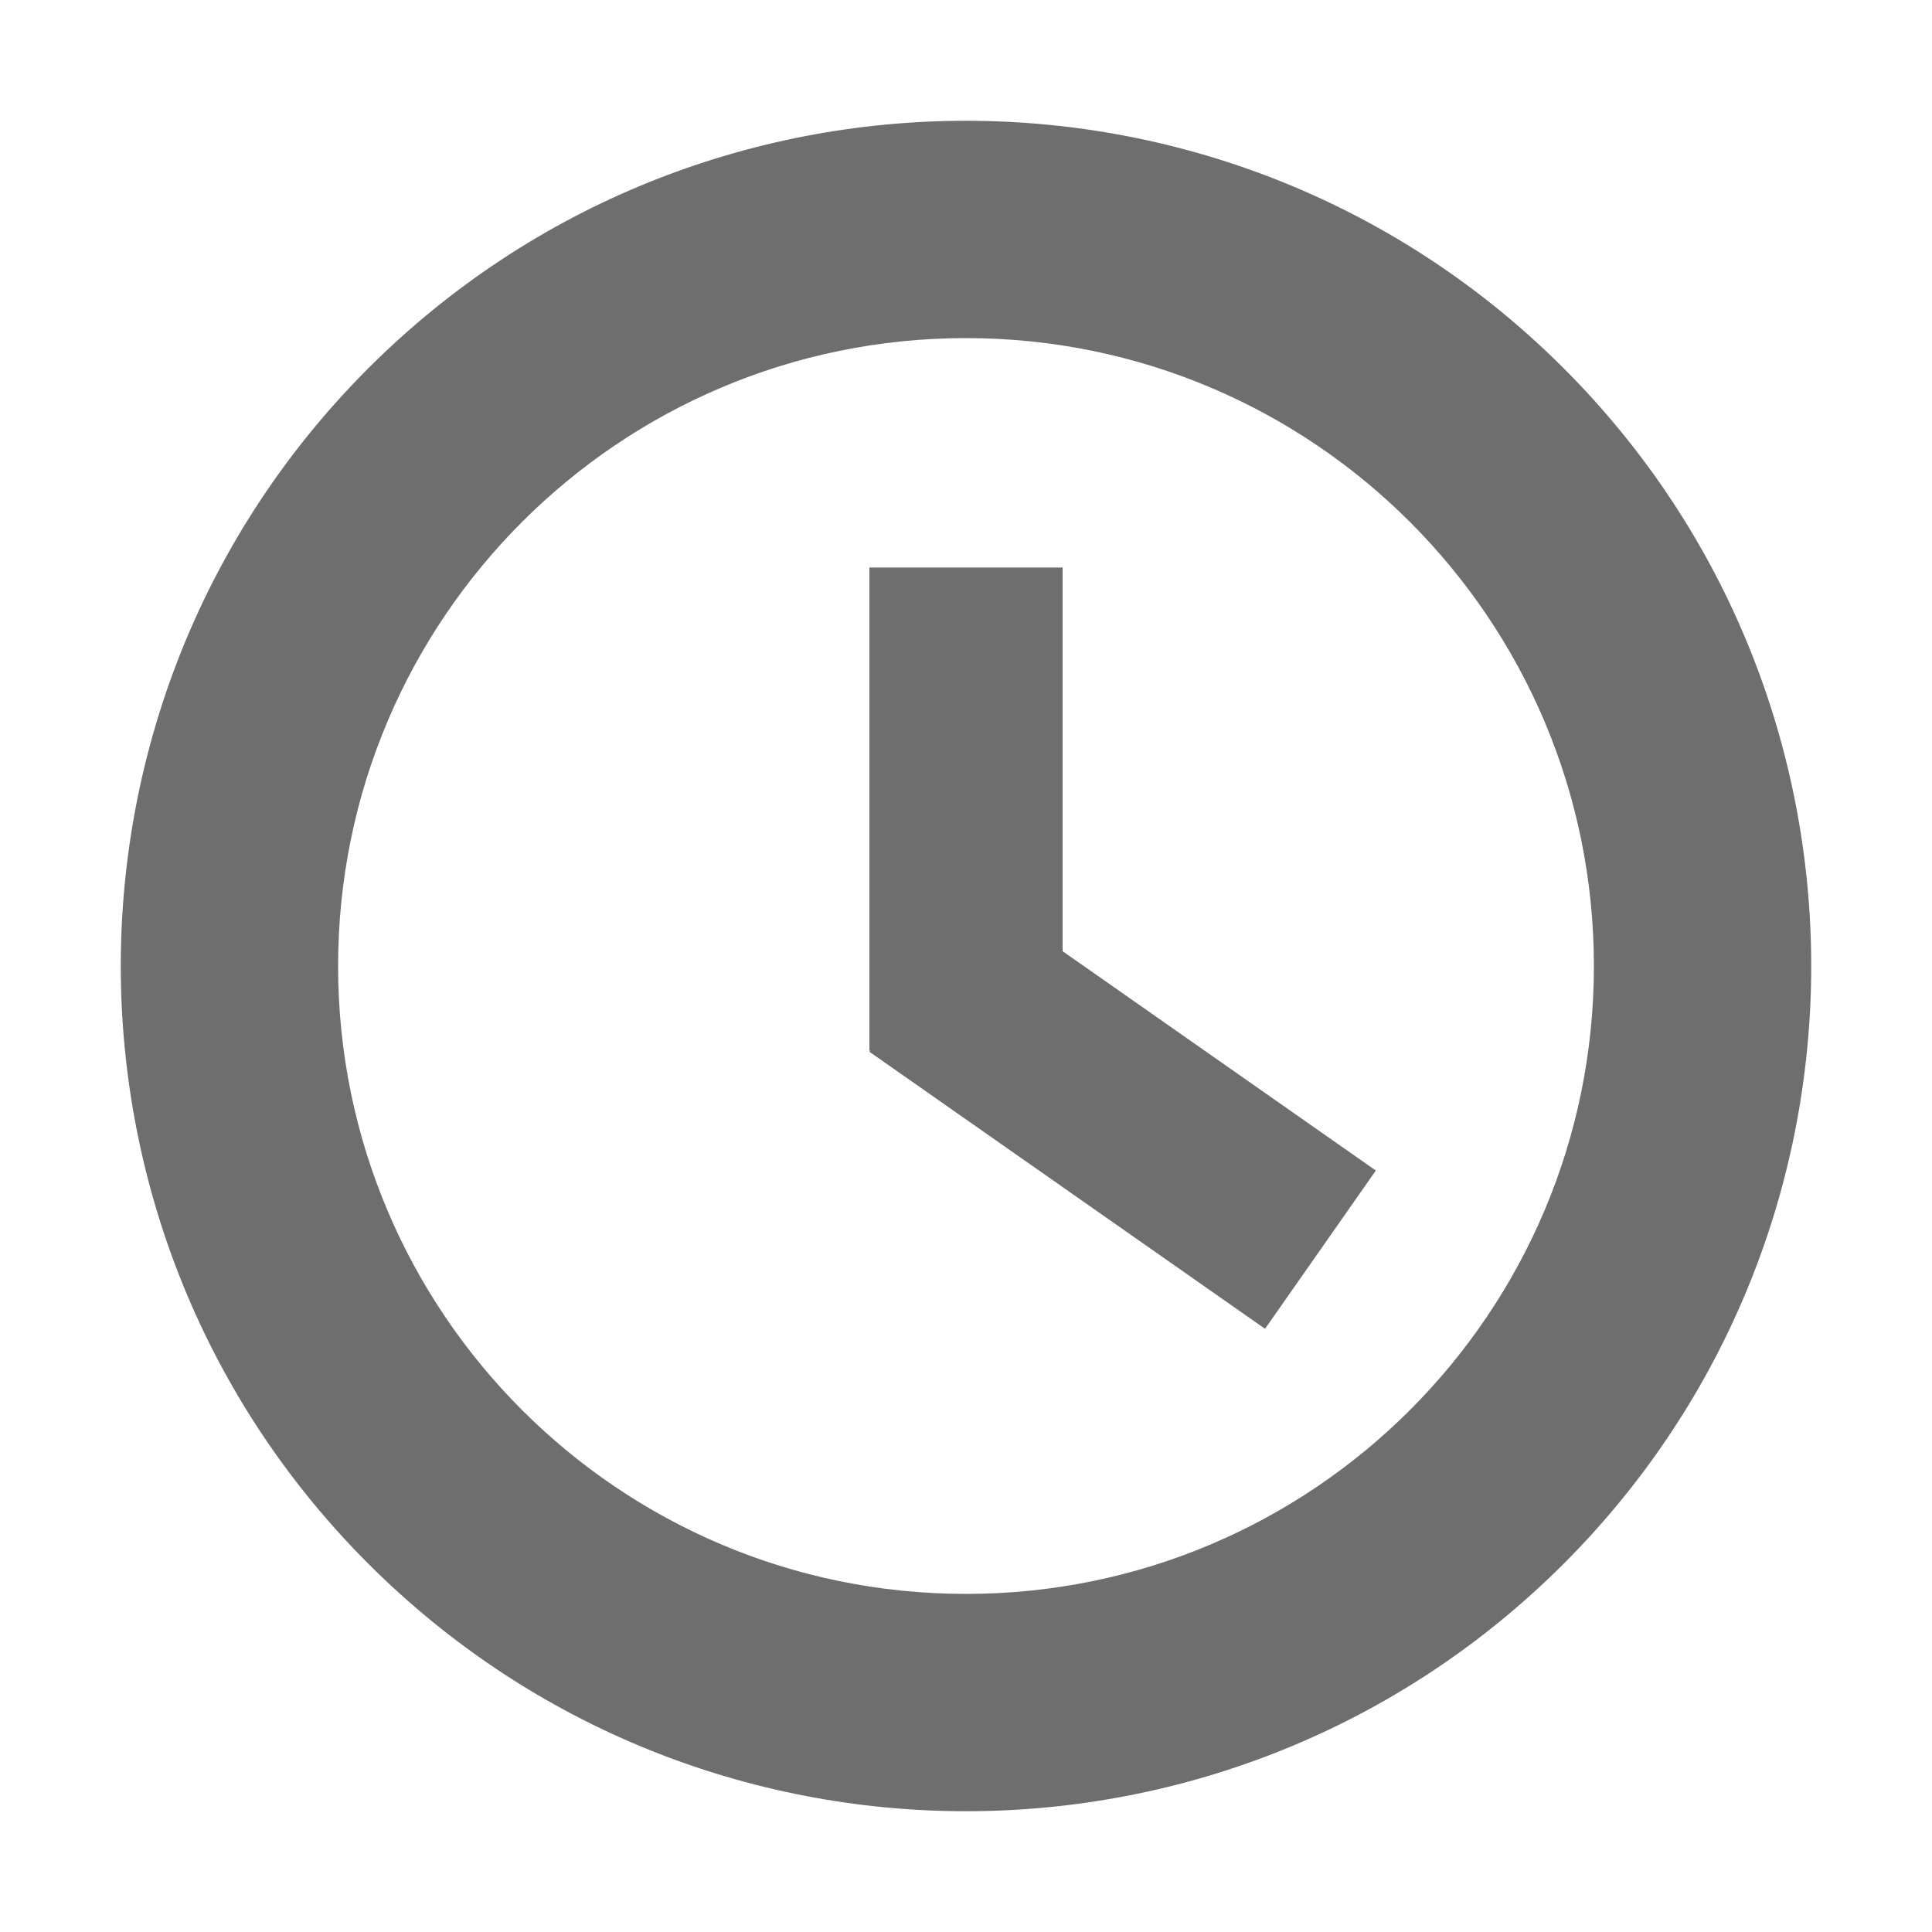
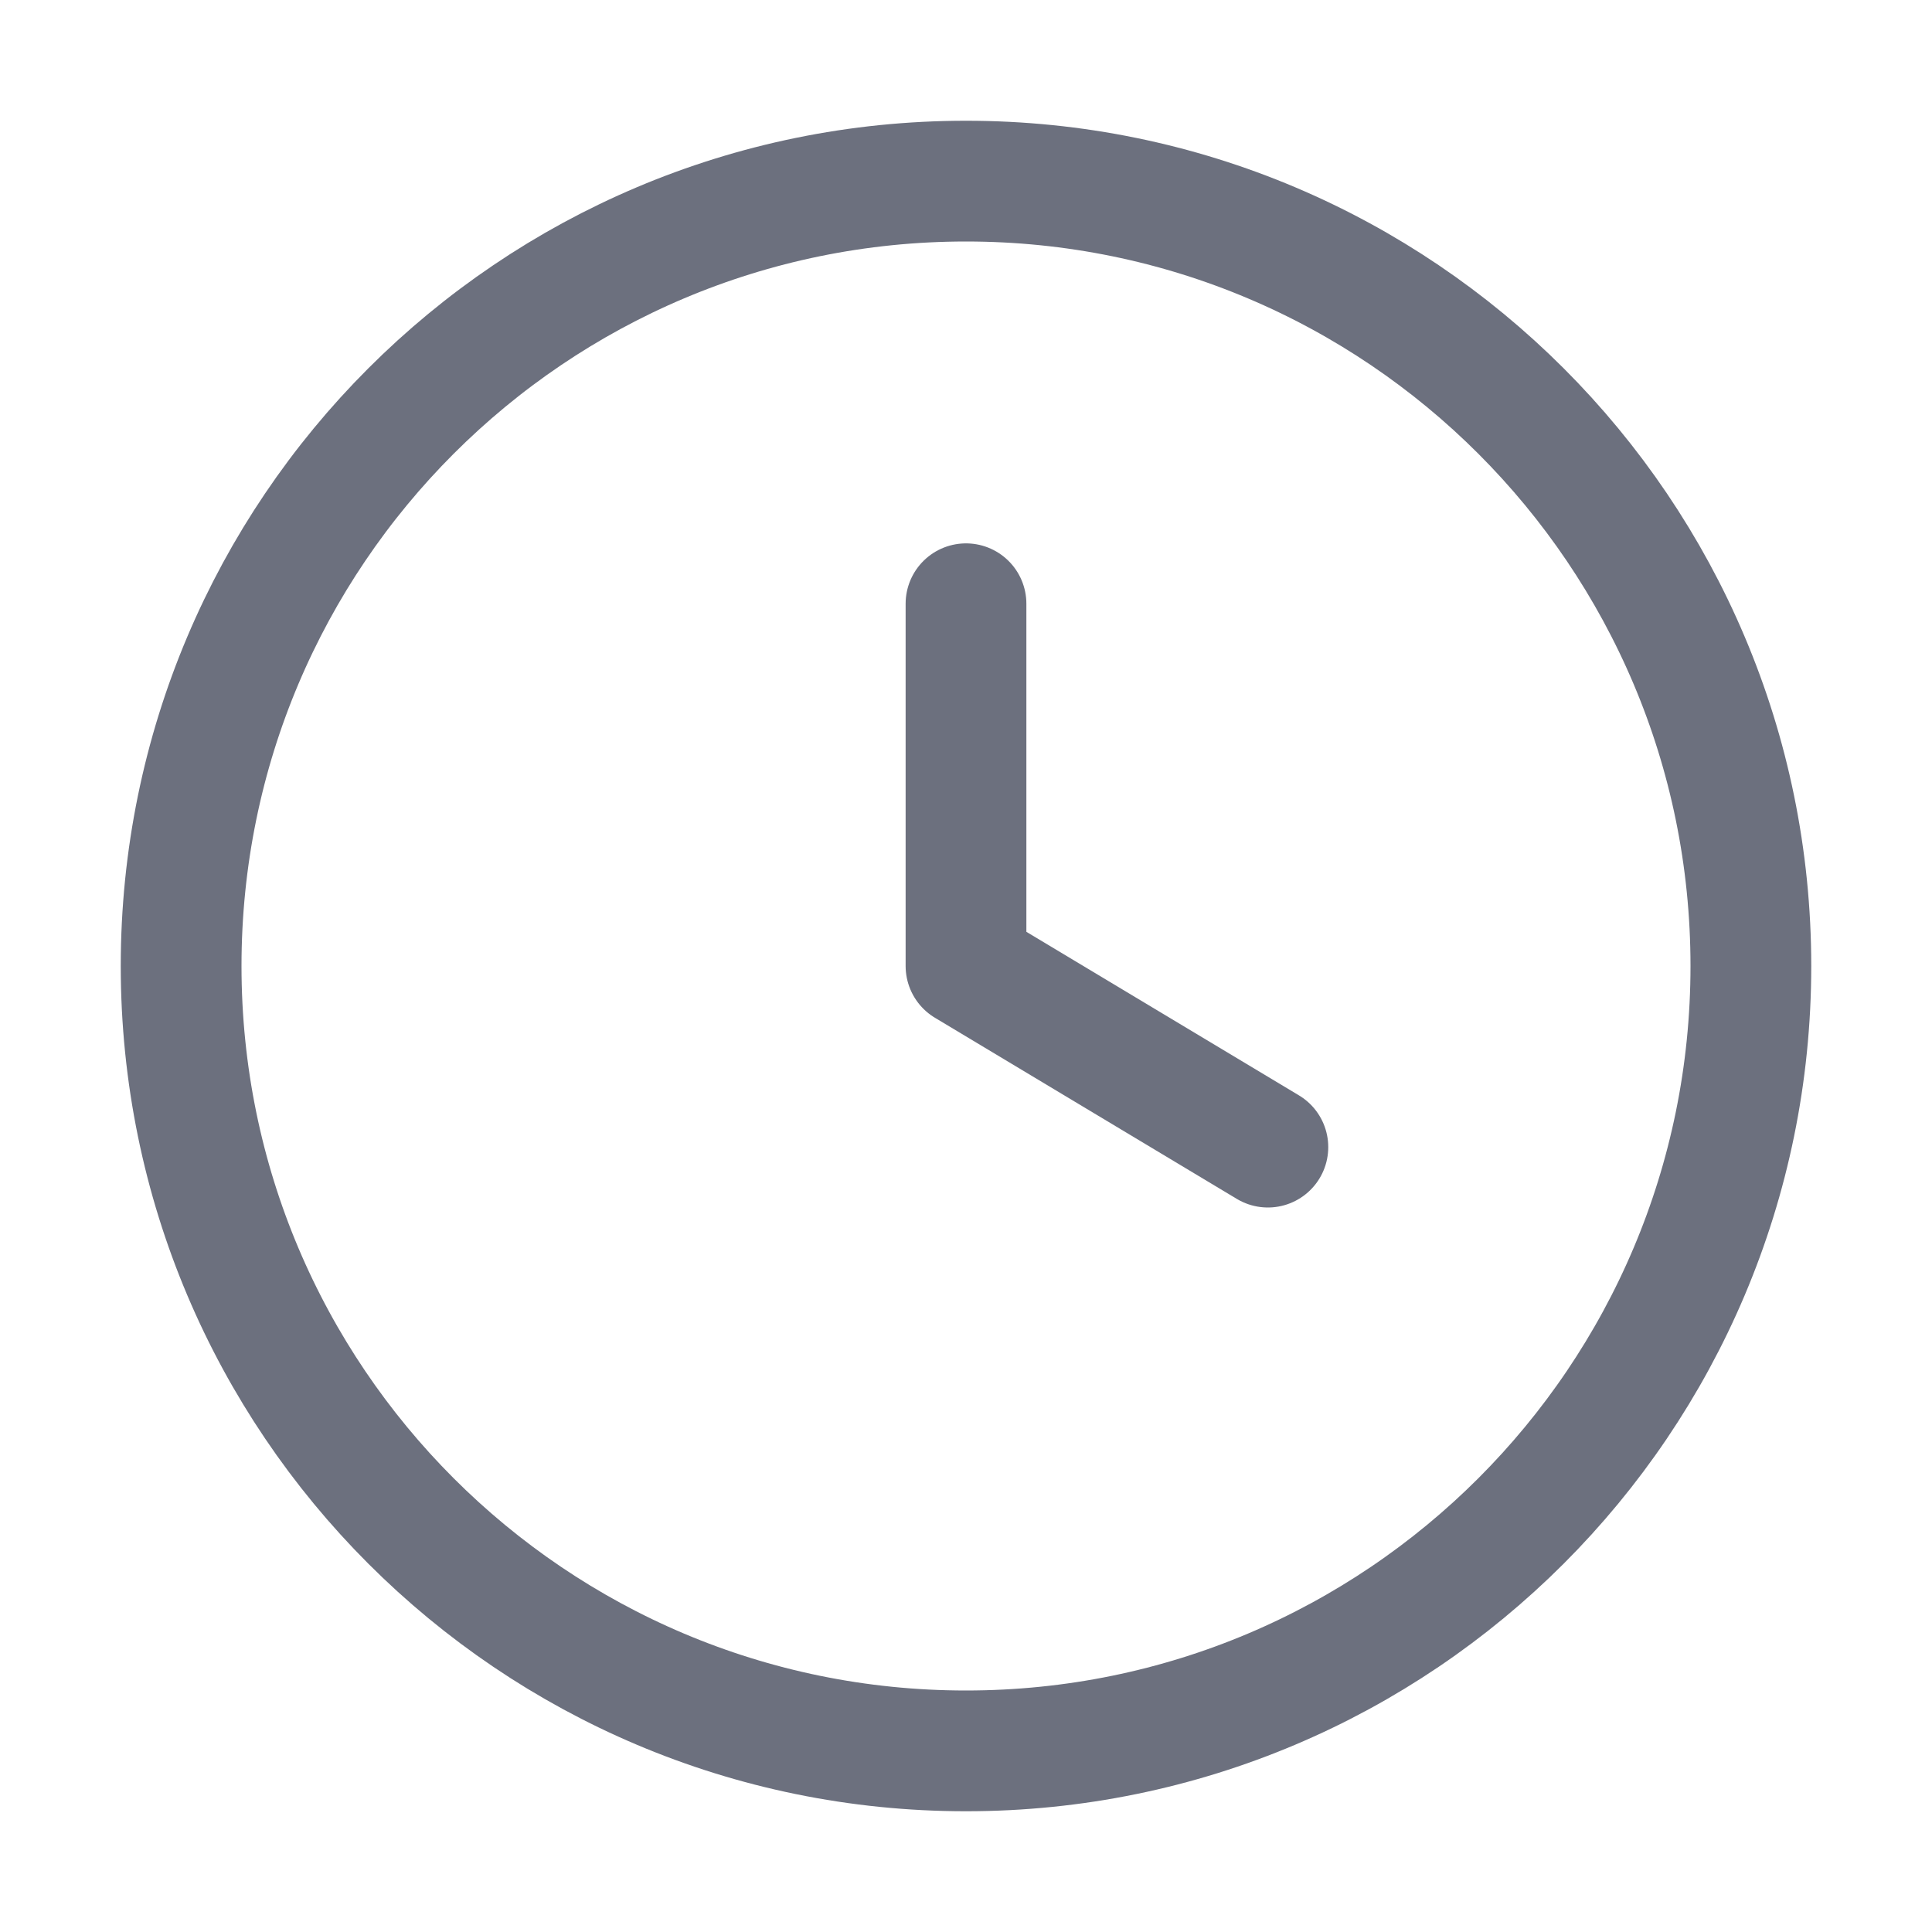
- <svg xmlns="http://www.w3.org/2000/svg" width="16" height="16" viewBox="0 0 16 16">
-   <g fill="#6E6E6E" fill-rule="evenodd" transform="translate(1 1)">
-     <path d="M11.95,11.95 C9.216,14.683 4.784,14.683 2.05,11.95 C-0.683,9.216 -0.683,4.784 2.05,2.05 C4.784,-0.683 9.216,-0.683 11.95,2.05 C14.683,4.784 14.683,9.216 11.95,11.95 Z M7,12.2 C9.872,12.2 12.2,9.872 12.2,7 C12.2,4.128 9.872,1.8 7,1.8 C4.128,1.8 1.8,4.128 1.8,7 C1.8,9.872 4.128,12.2 7,12.2 Z" />
-     <g transform="translate(5.7 3.7)">
-       <rect width="1.6" height="4" x=".5" />
-       <rect width="1.6" height="4" x="1.797" y="2.502" transform="rotate(125 2.597 4.502)" />
-     </g>
-   </g>
+ <svg xmlns="http://www.w3.org/2000/svg" width="16" height="16" viewBox="0 0 16 16" fill="none">
+   <circle cx="8" cy="8" r="6.5" stroke="#6C707E" />
+   <path d="M8 5V8L10.5 9.5" stroke="#6C707E" stroke-linecap="round" stroke-linejoin="round" />
</svg>
